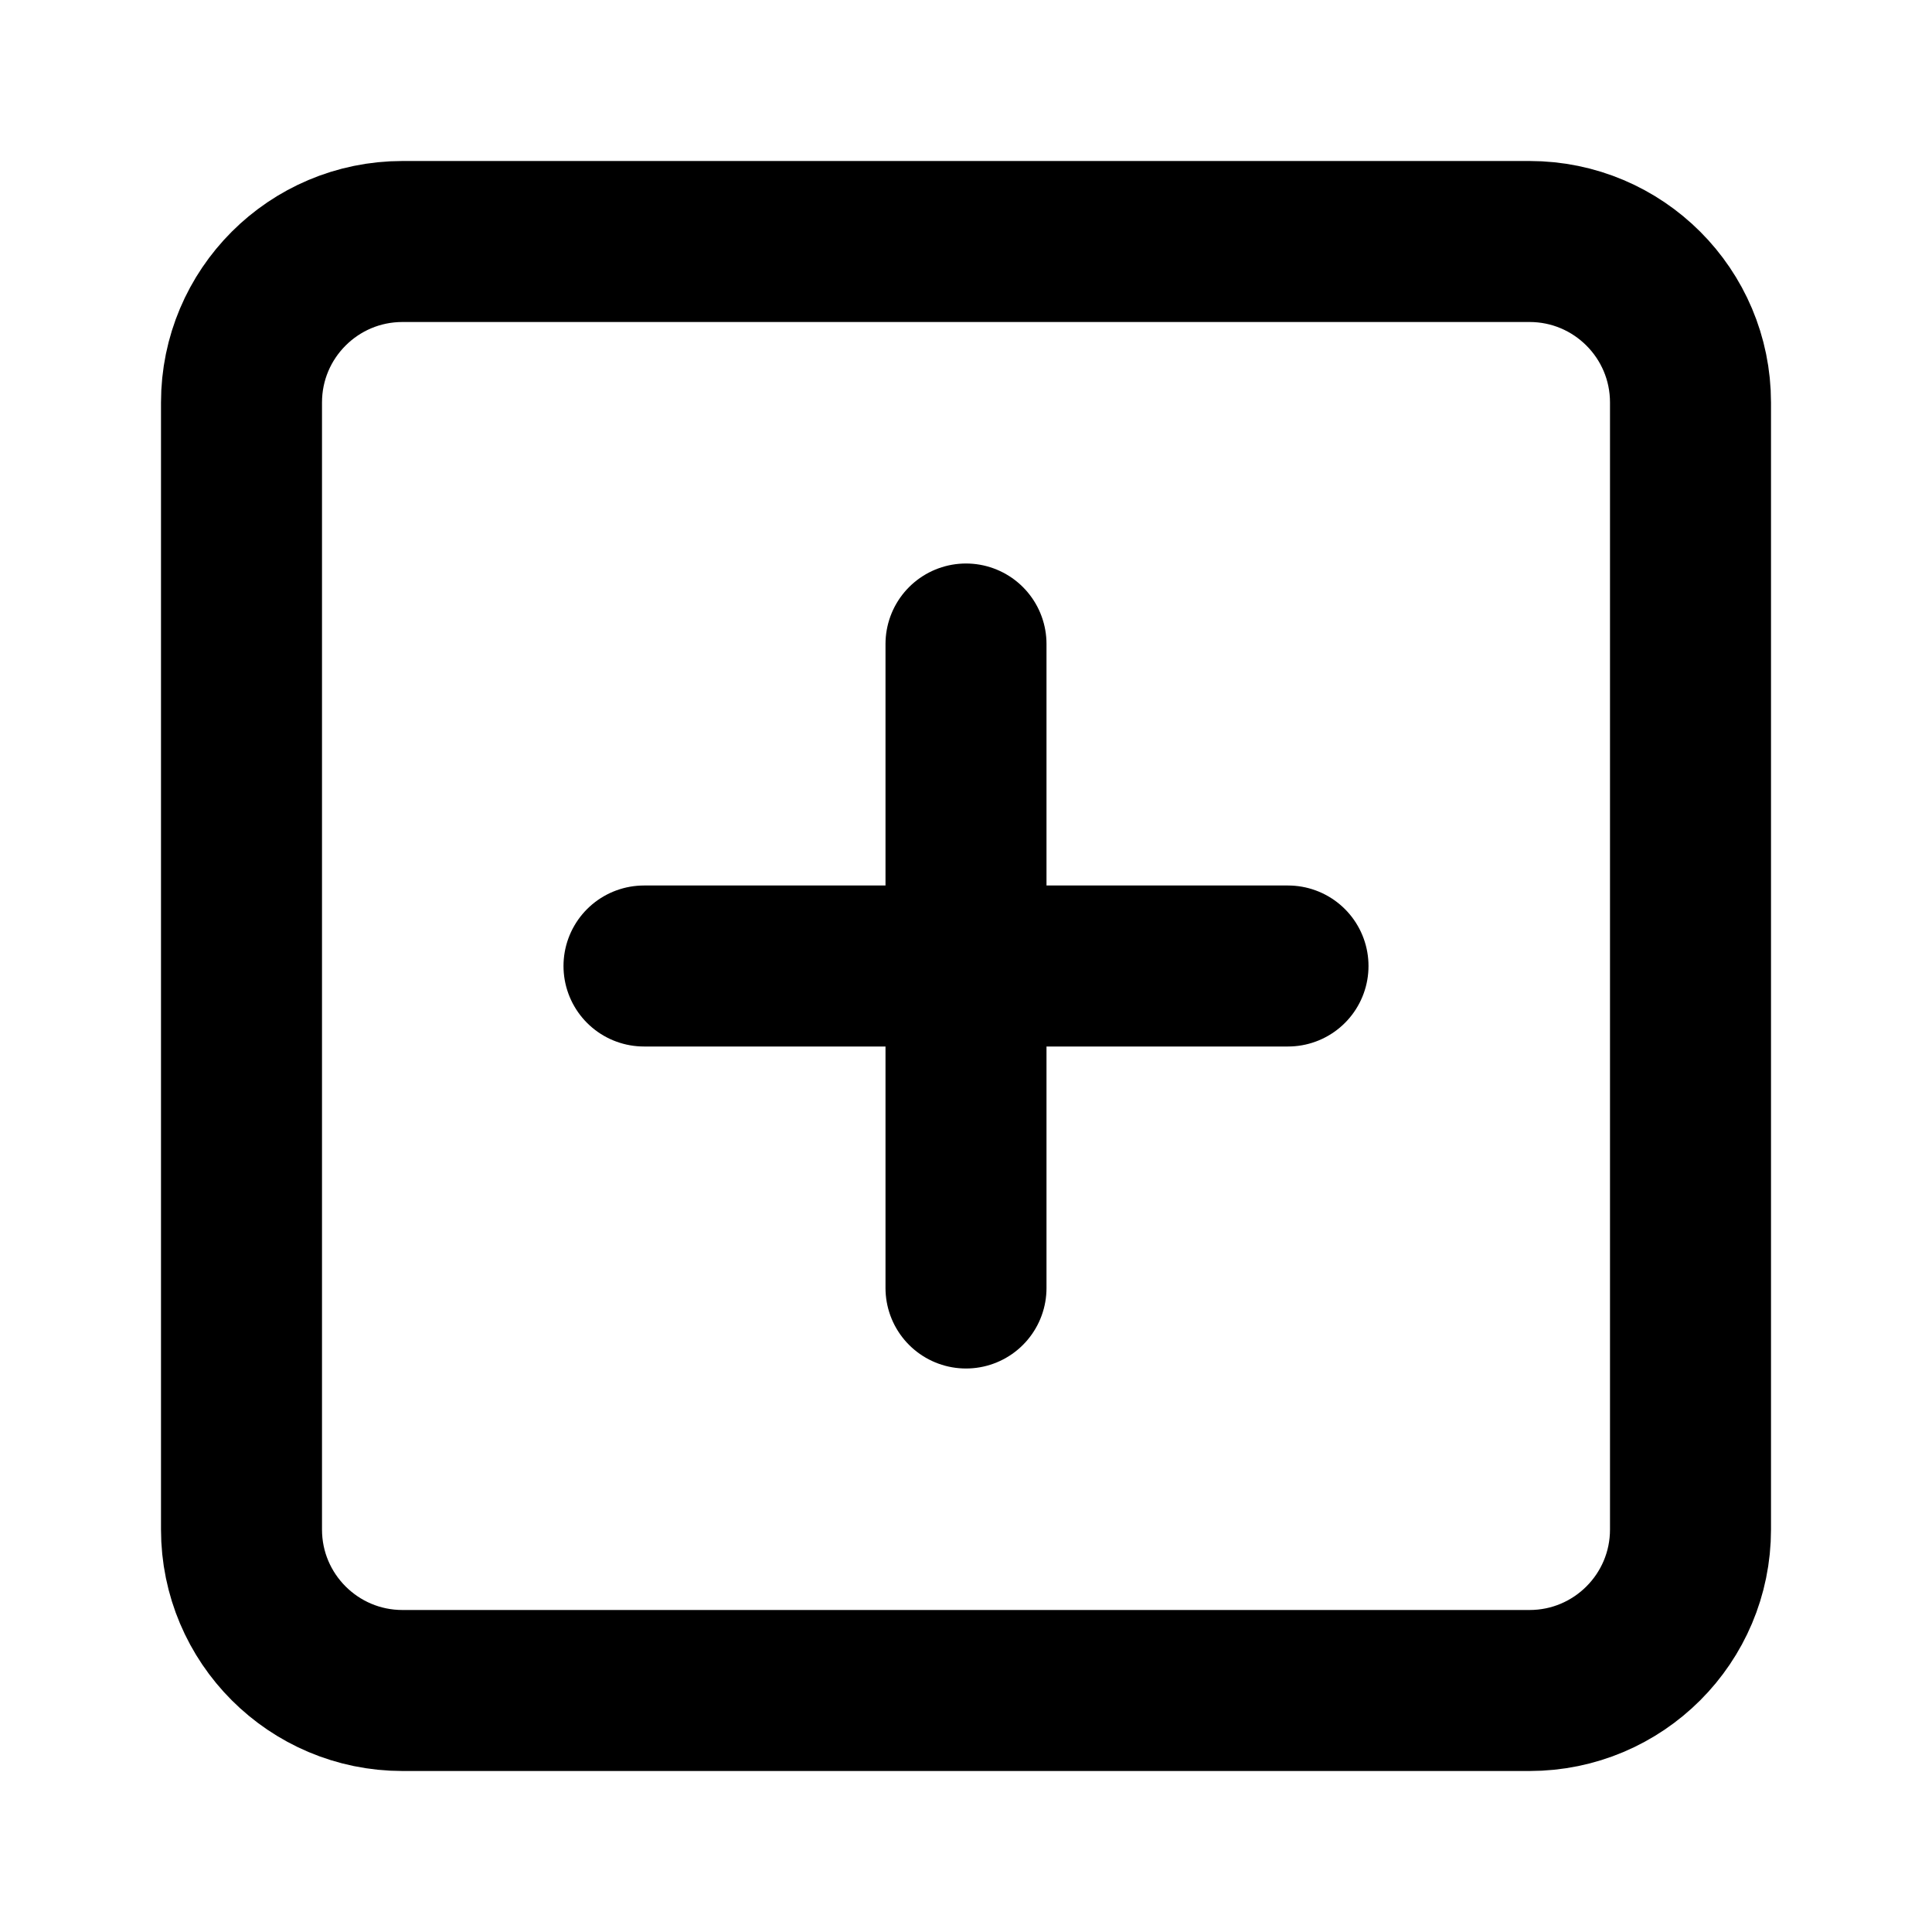
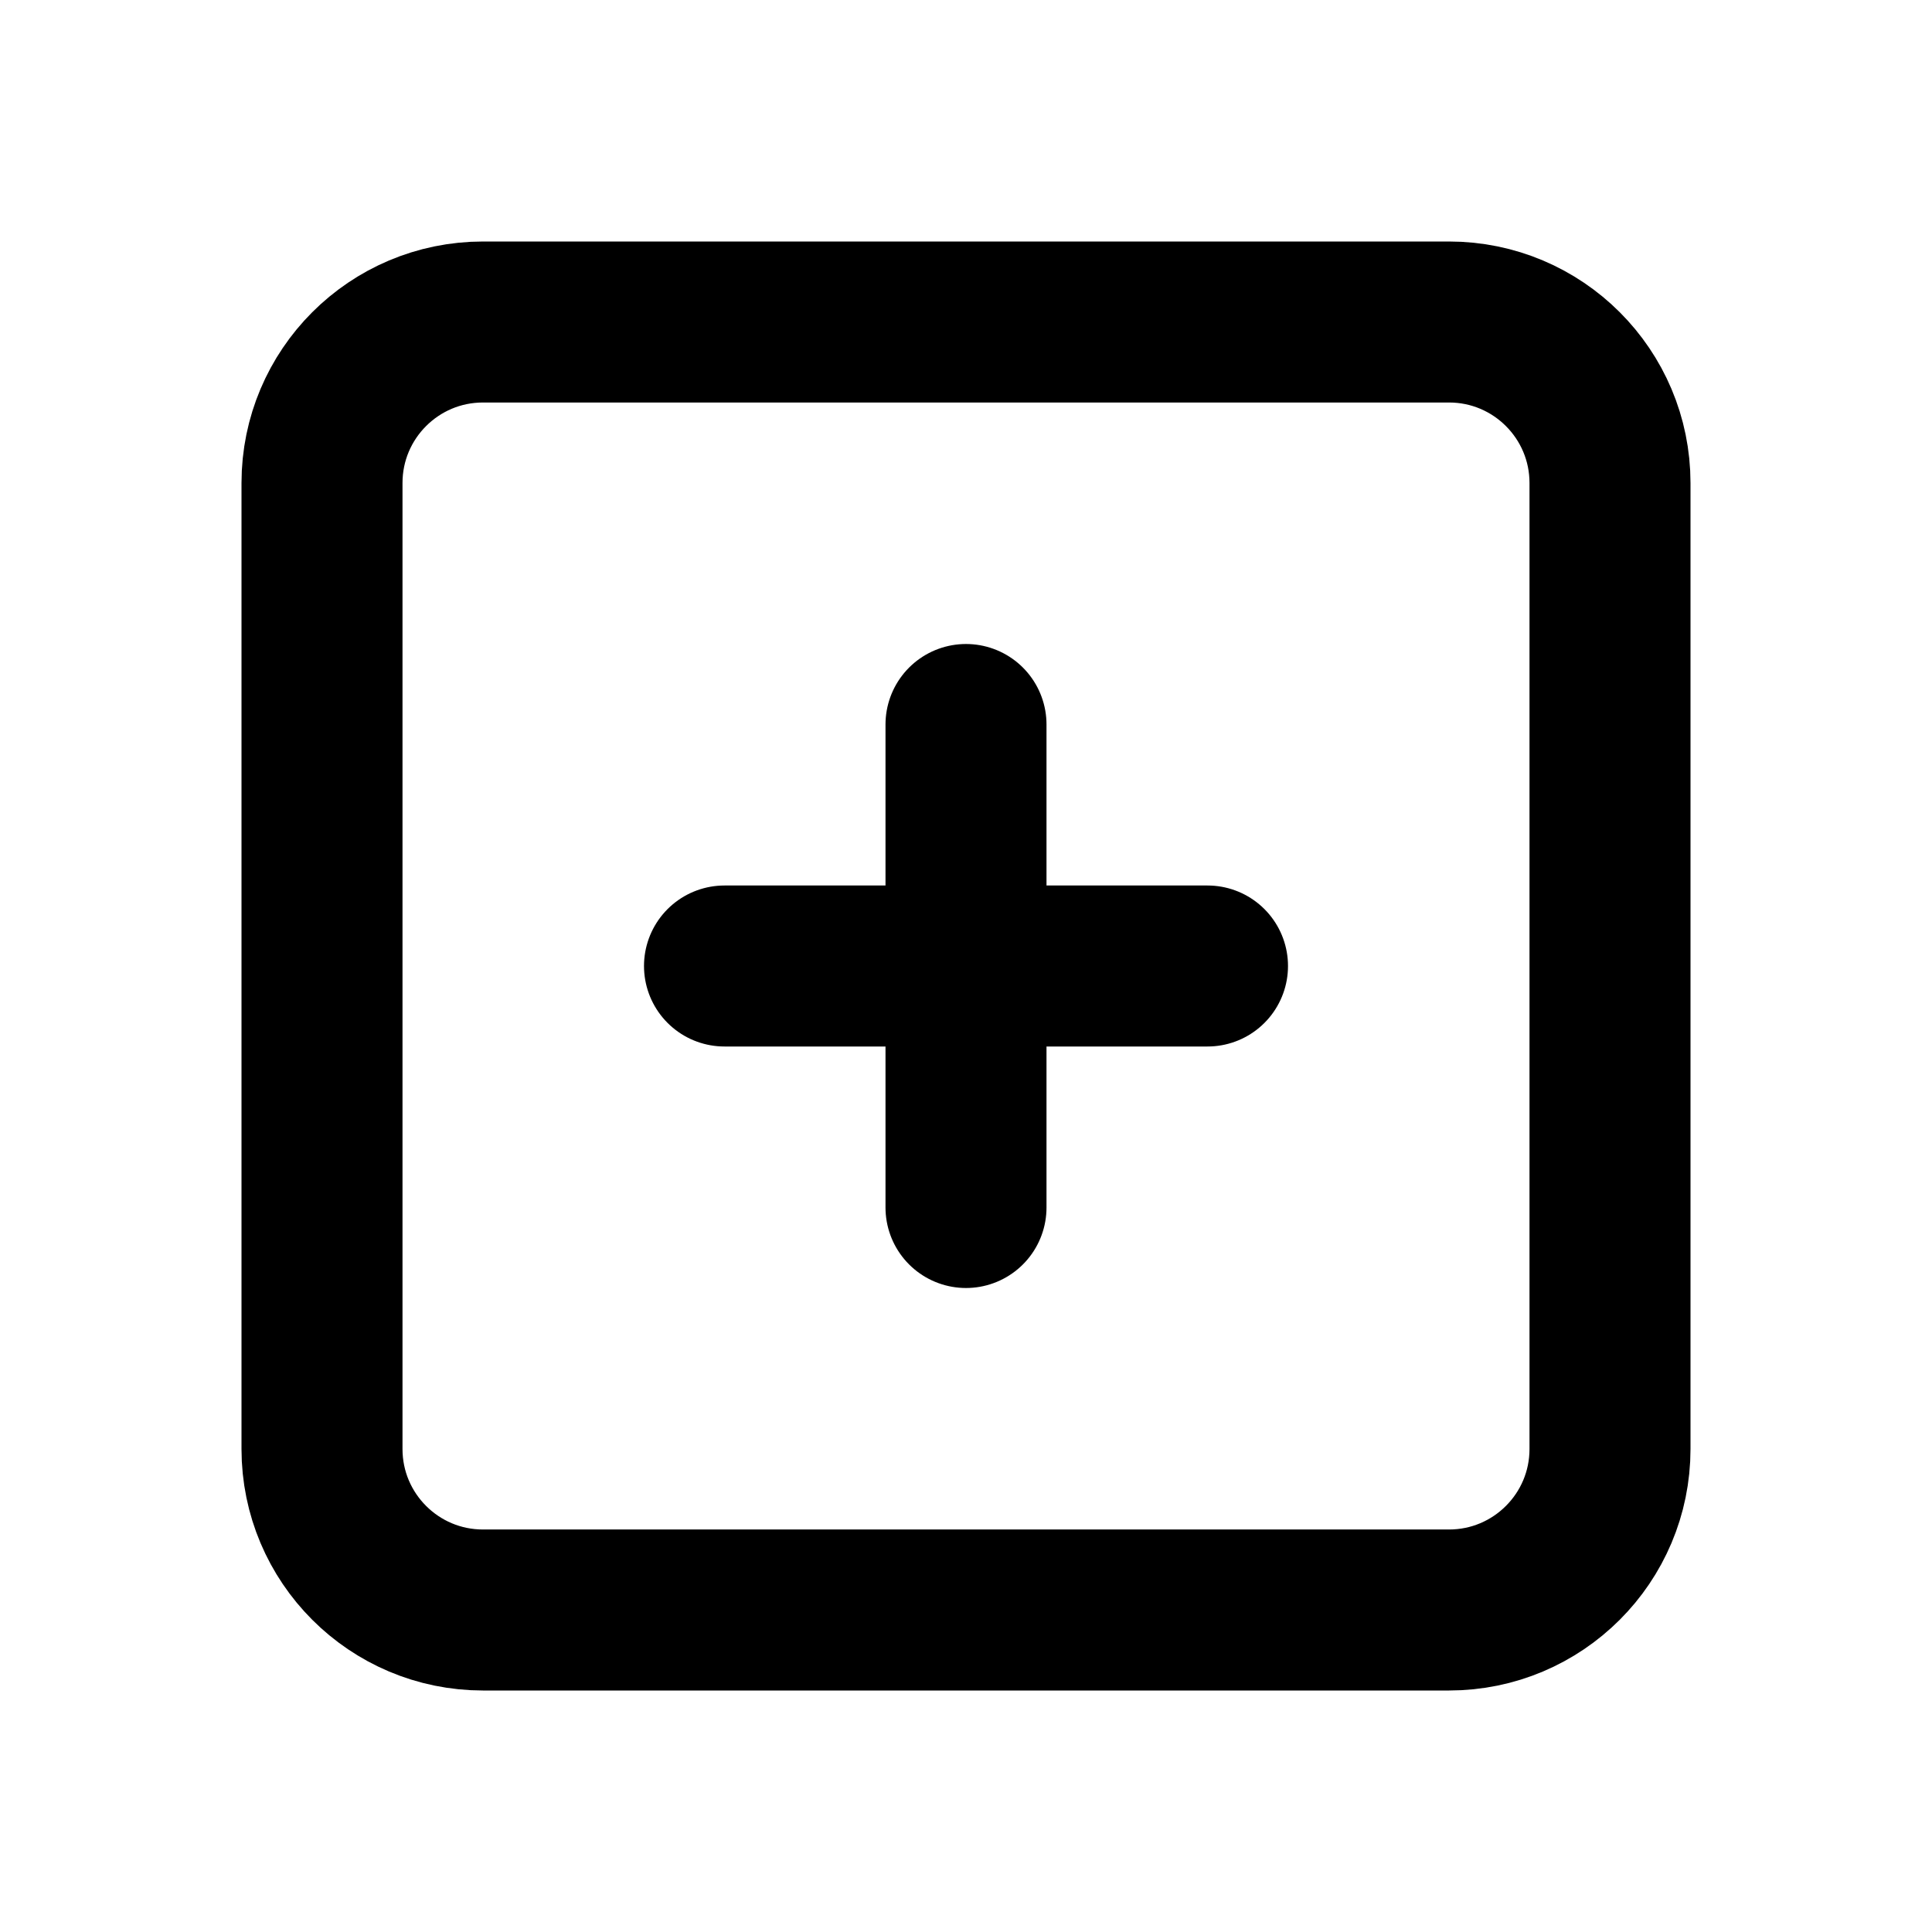
- <svg xmlns="http://www.w3.org/2000/svg" width="24" height="24" viewBox="0 0 24 24">
-   <g stroke-linejoin="round" stroke-linecap="round" stroke-width="2" fill="none" stroke="currentColor">
-     <rect x="3" y="3" width="18" height="18" rx="2" ry="2" />
-     <path d="M12 8v8" />
-     <path d="M8 12h8" />
-   </g>
+ <svg xmlns="http://www.w3.org/2000/svg" class="icon icon-tabler icon-tabler-square-plus" width="44" height="44" viewBox="0 0 24 24" stroke-width="2" stroke="currentColor" fill="none" stroke-linecap="round" stroke-linejoin="round">
+   <path stroke="none" d="M0 0h24v24H0z" fill="none" />
+   <rect x="4" y="4" width="16" height="16" rx="2" />
+   <line x1="9" y1="12" x2="15" y2="12" />
+   <line x1="12" y1="9" x2="12" y2="15" />
</svg>
